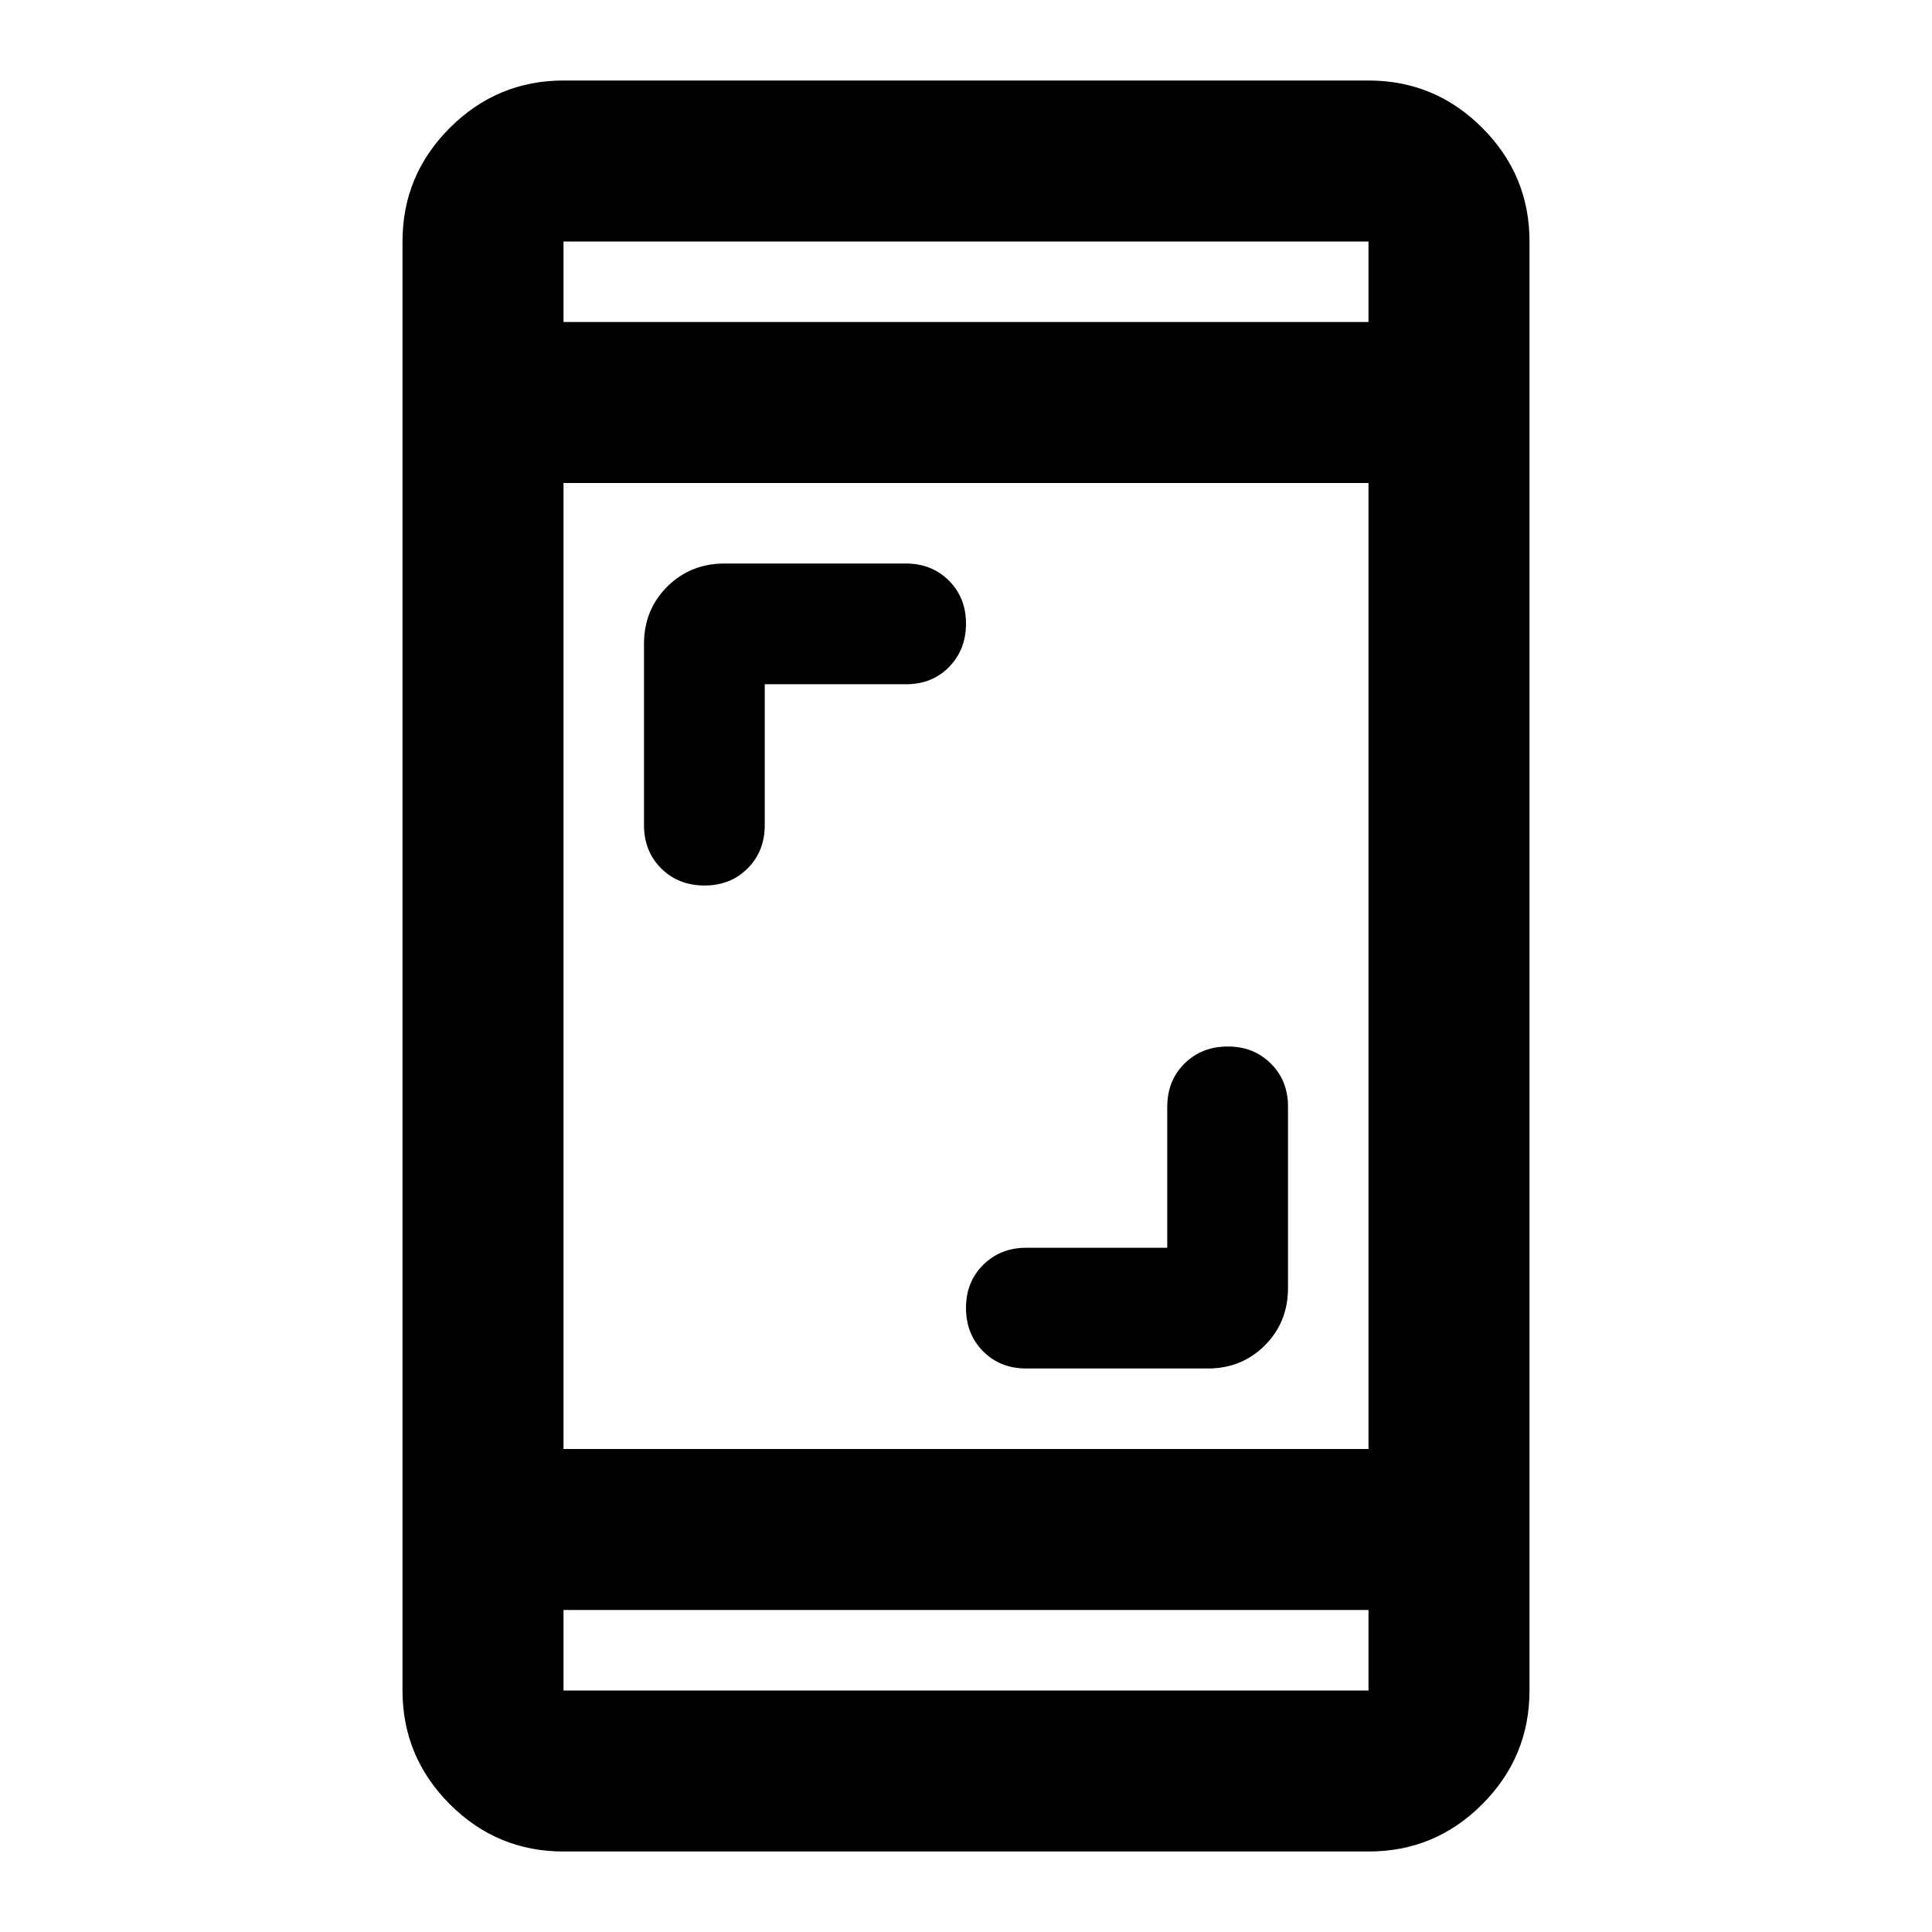
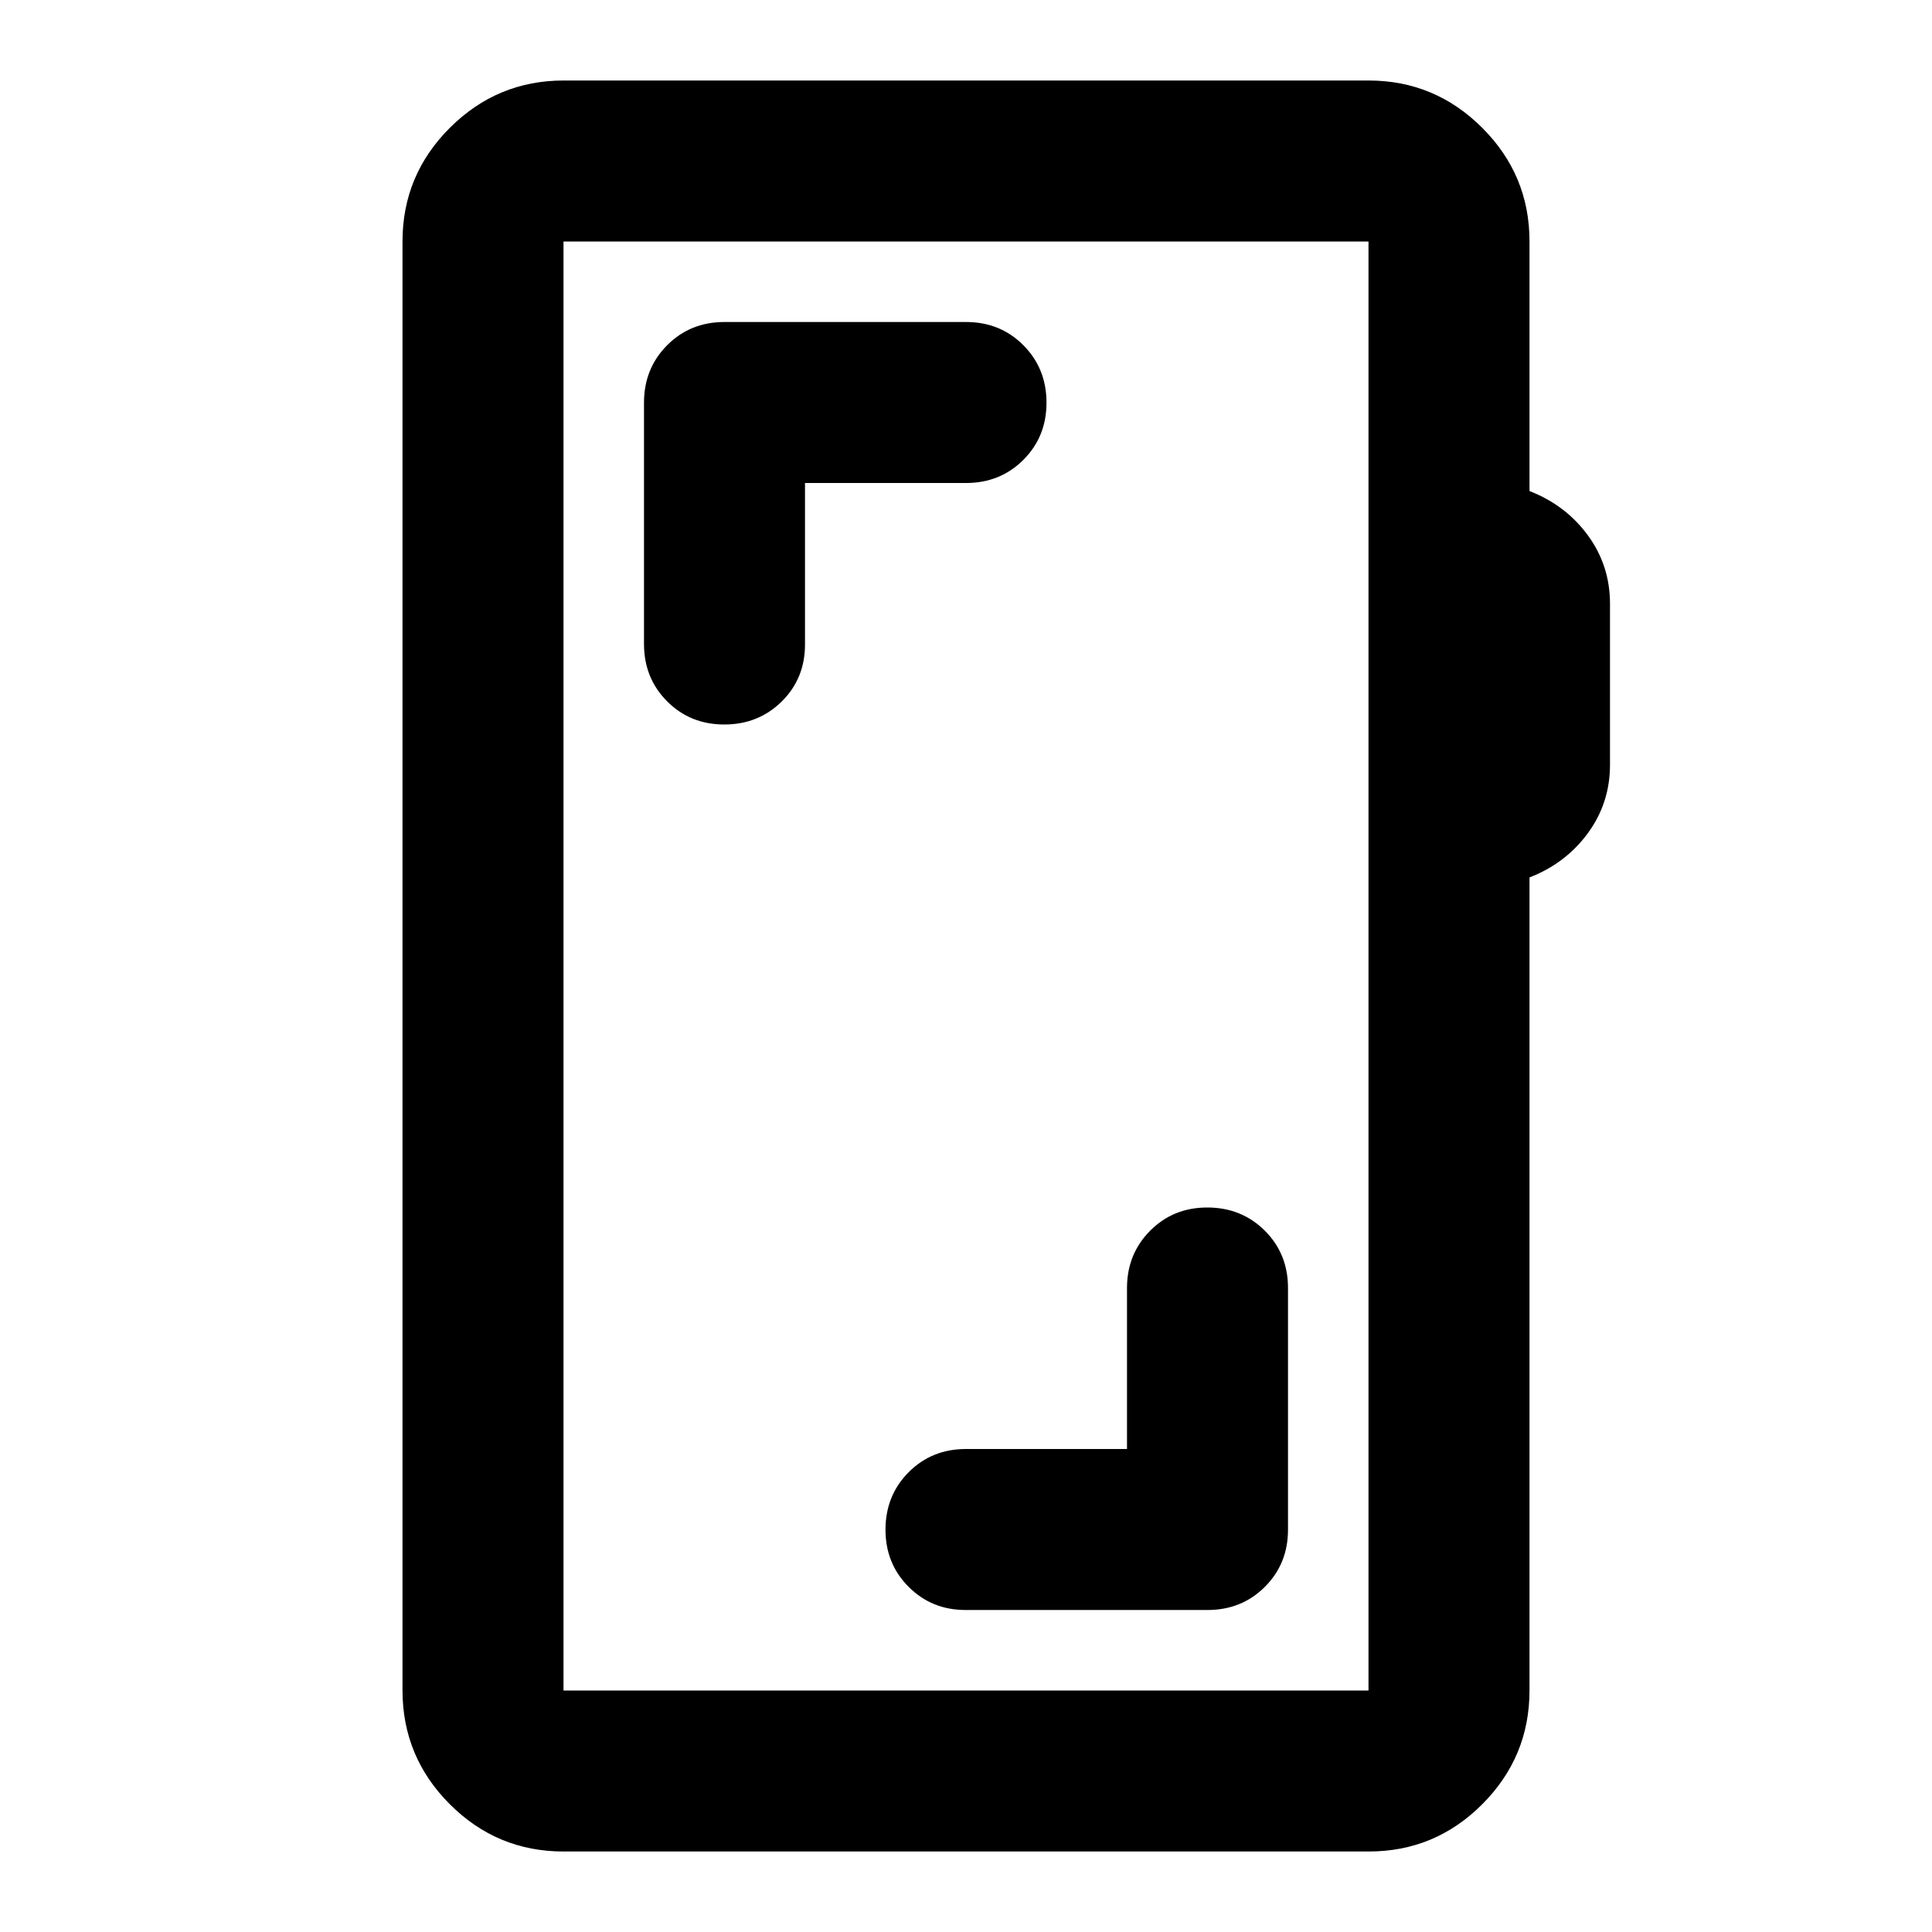
<svg xmlns="http://www.w3.org/2000/svg" viewBox="0 0 24 24" width="24" height="24">
-   <path fill="currentColor" d="M14.5 15.5v-1.75q0-.325.213-.537T15.25 13t.538.213t.212.537V16q0 .425-.288.713T15 17h-2.25q-.325 0-.537-.213T12 16.25t.213-.537t.537-.213zm-5-7v1.75q0 .325-.213.538T8.75 11t-.537-.213T8 10.25V8q0-.425.288-.712T9 7h2.25q.325 0 .538.213T12 7.75t-.213.538t-.537.212zM7 23q-.825 0-1.412-.587T5 21V3q0-.825.588-1.412T7 1h10q.825 0 1.413.588T19 3v18q0 .825-.587 1.413T17 23zm0-3v1h10v-1zm0-2h10V6H7zM7 4h10V3H7zm0 0V3zm0 16v1z" />
+   <path fill="currentColor" d="M14 18h-2q-.425 0-.712.288T11 19t.288.713T12 20h3q.425 0 .713-.288T16 19v-3q0-.425-.288-.712T15 15t-.712.288T14 16zm-7 5q-.825 0-1.412-.587T5 21V3q0-.825.588-1.412T7 1h10q.825 0 1.413.588T19 3v3.1q.45.175.725.55T20 7.5v2q0 .475-.275.85T19 10.9V21q0 .825-.587 1.413T17 23zm0-2h10V3H7zm0 0V3zm3-15h2q.425 0 .713-.288T13 5t-.288-.712T12 4H9q-.425 0-.712.288T8 5v3q0 .425.288.713T9 9t.713-.288T10 8z" />
</svg>
